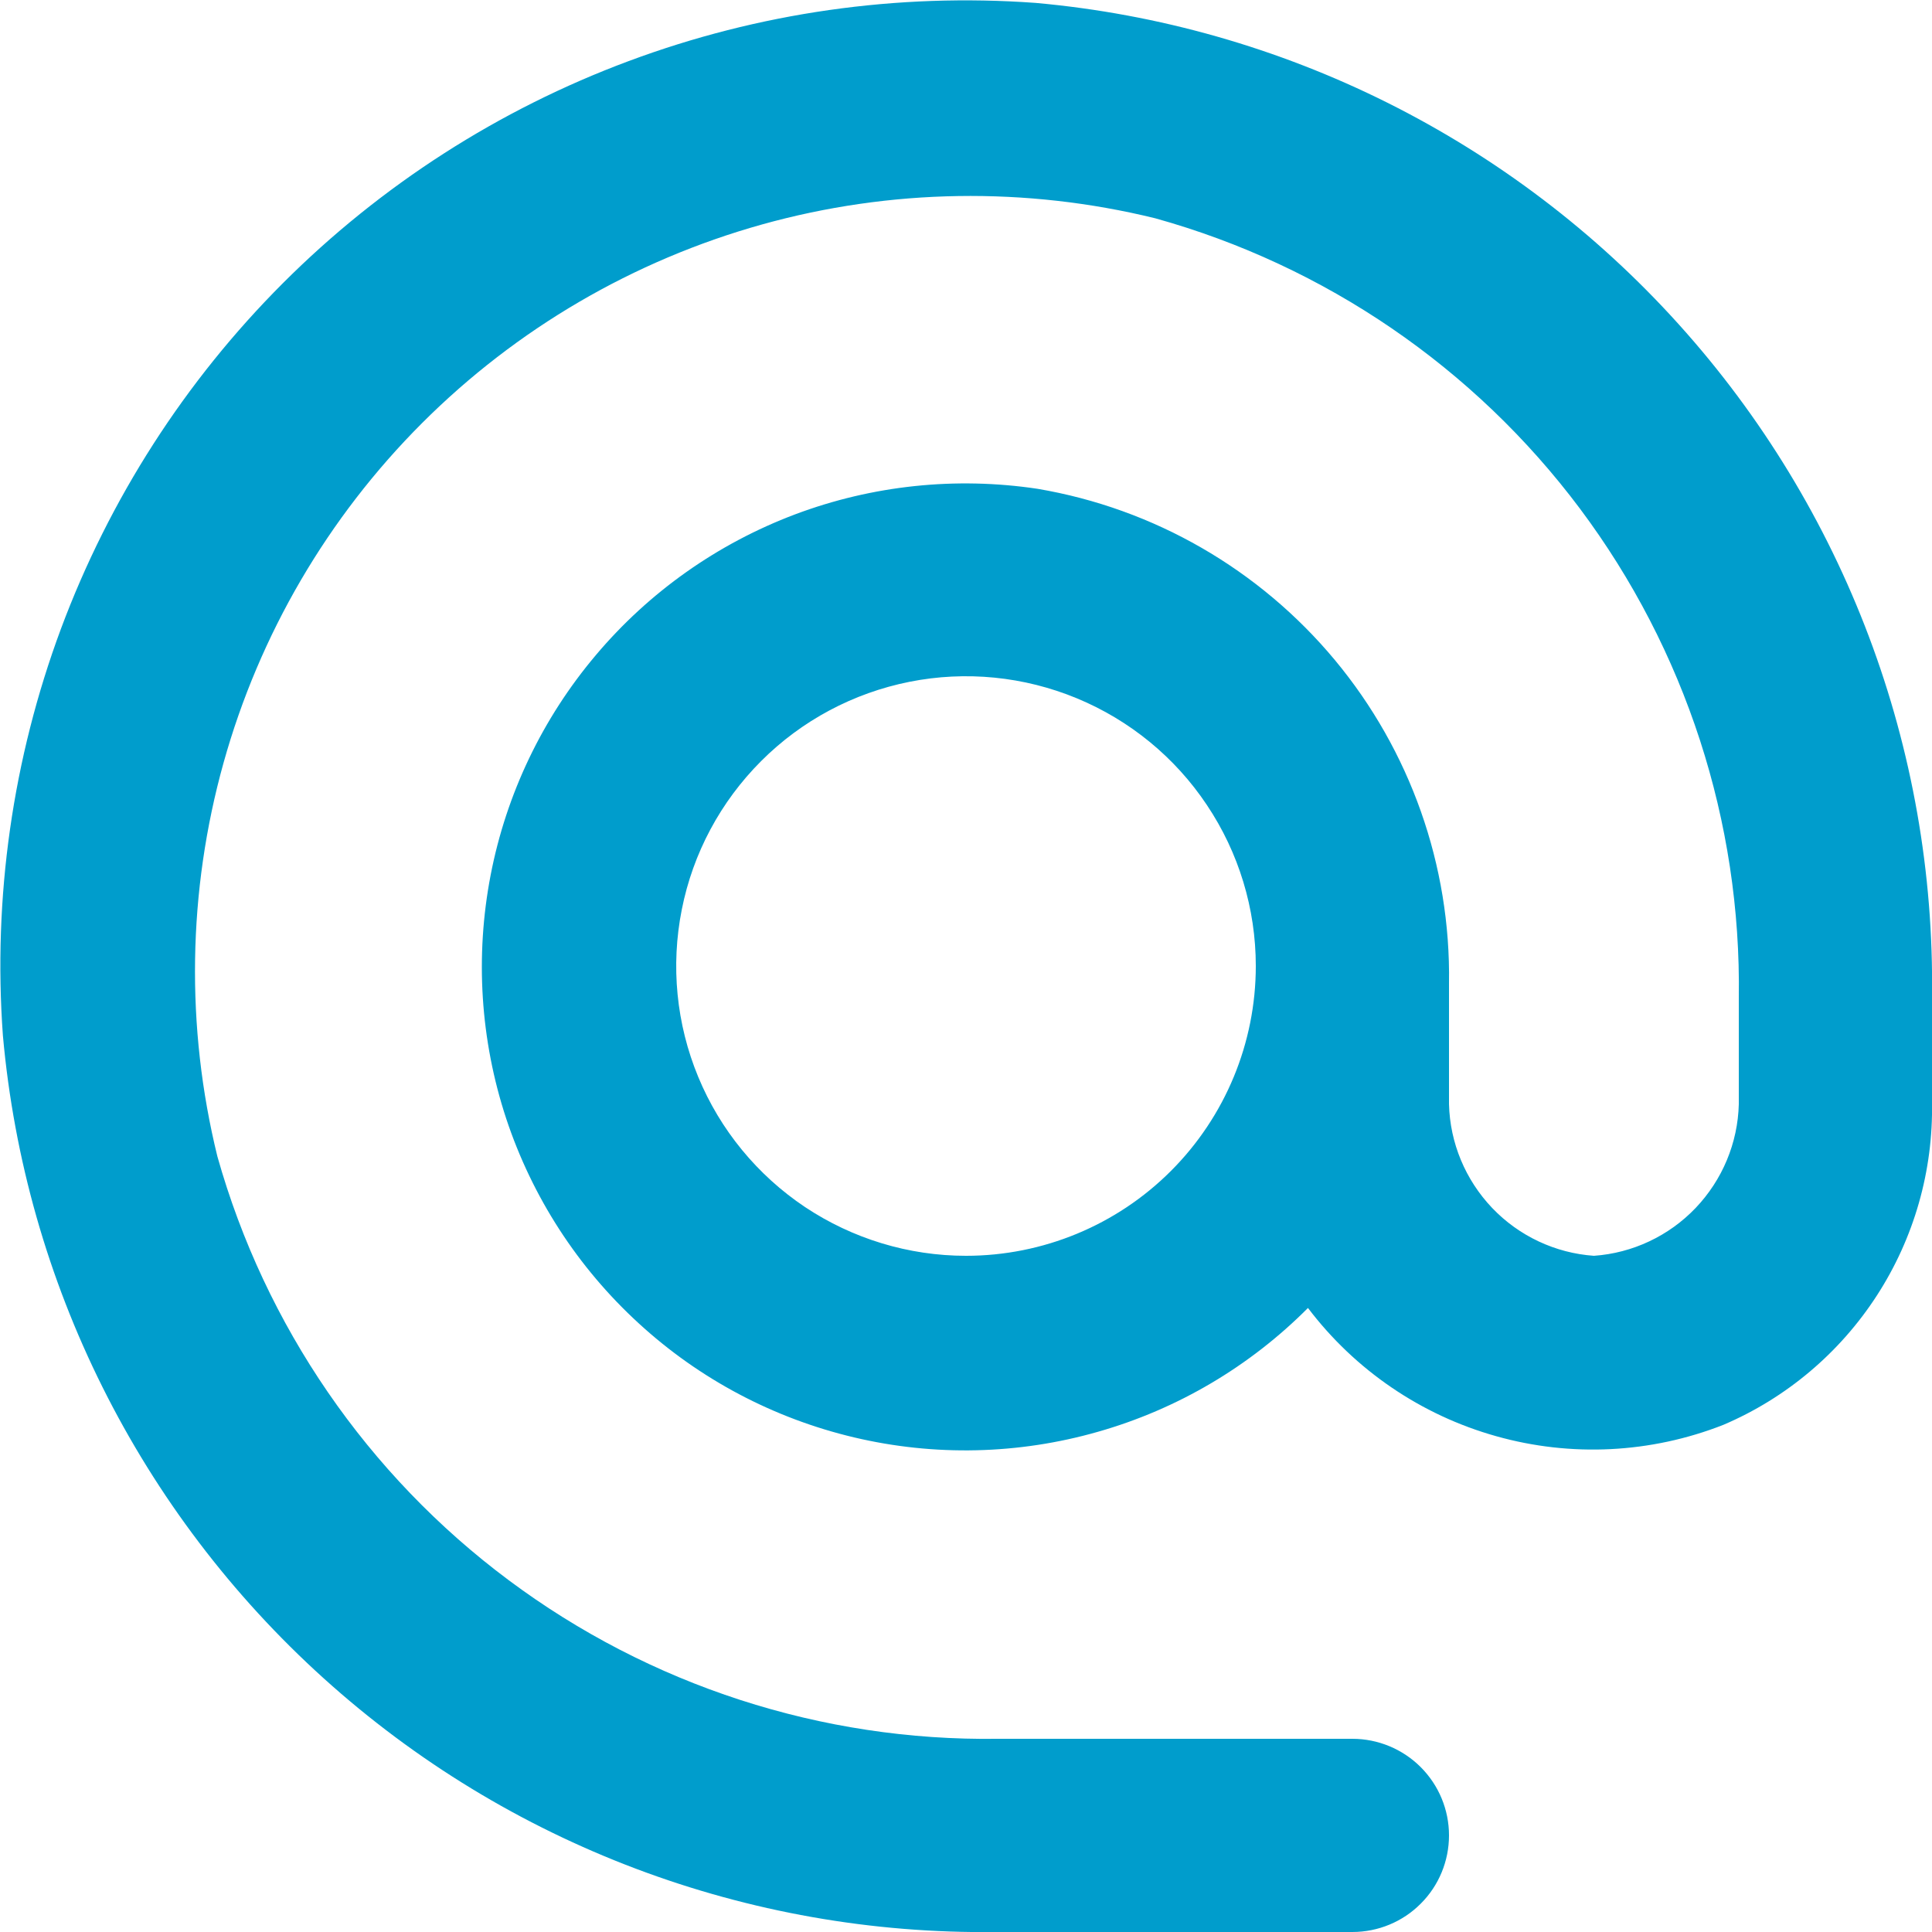
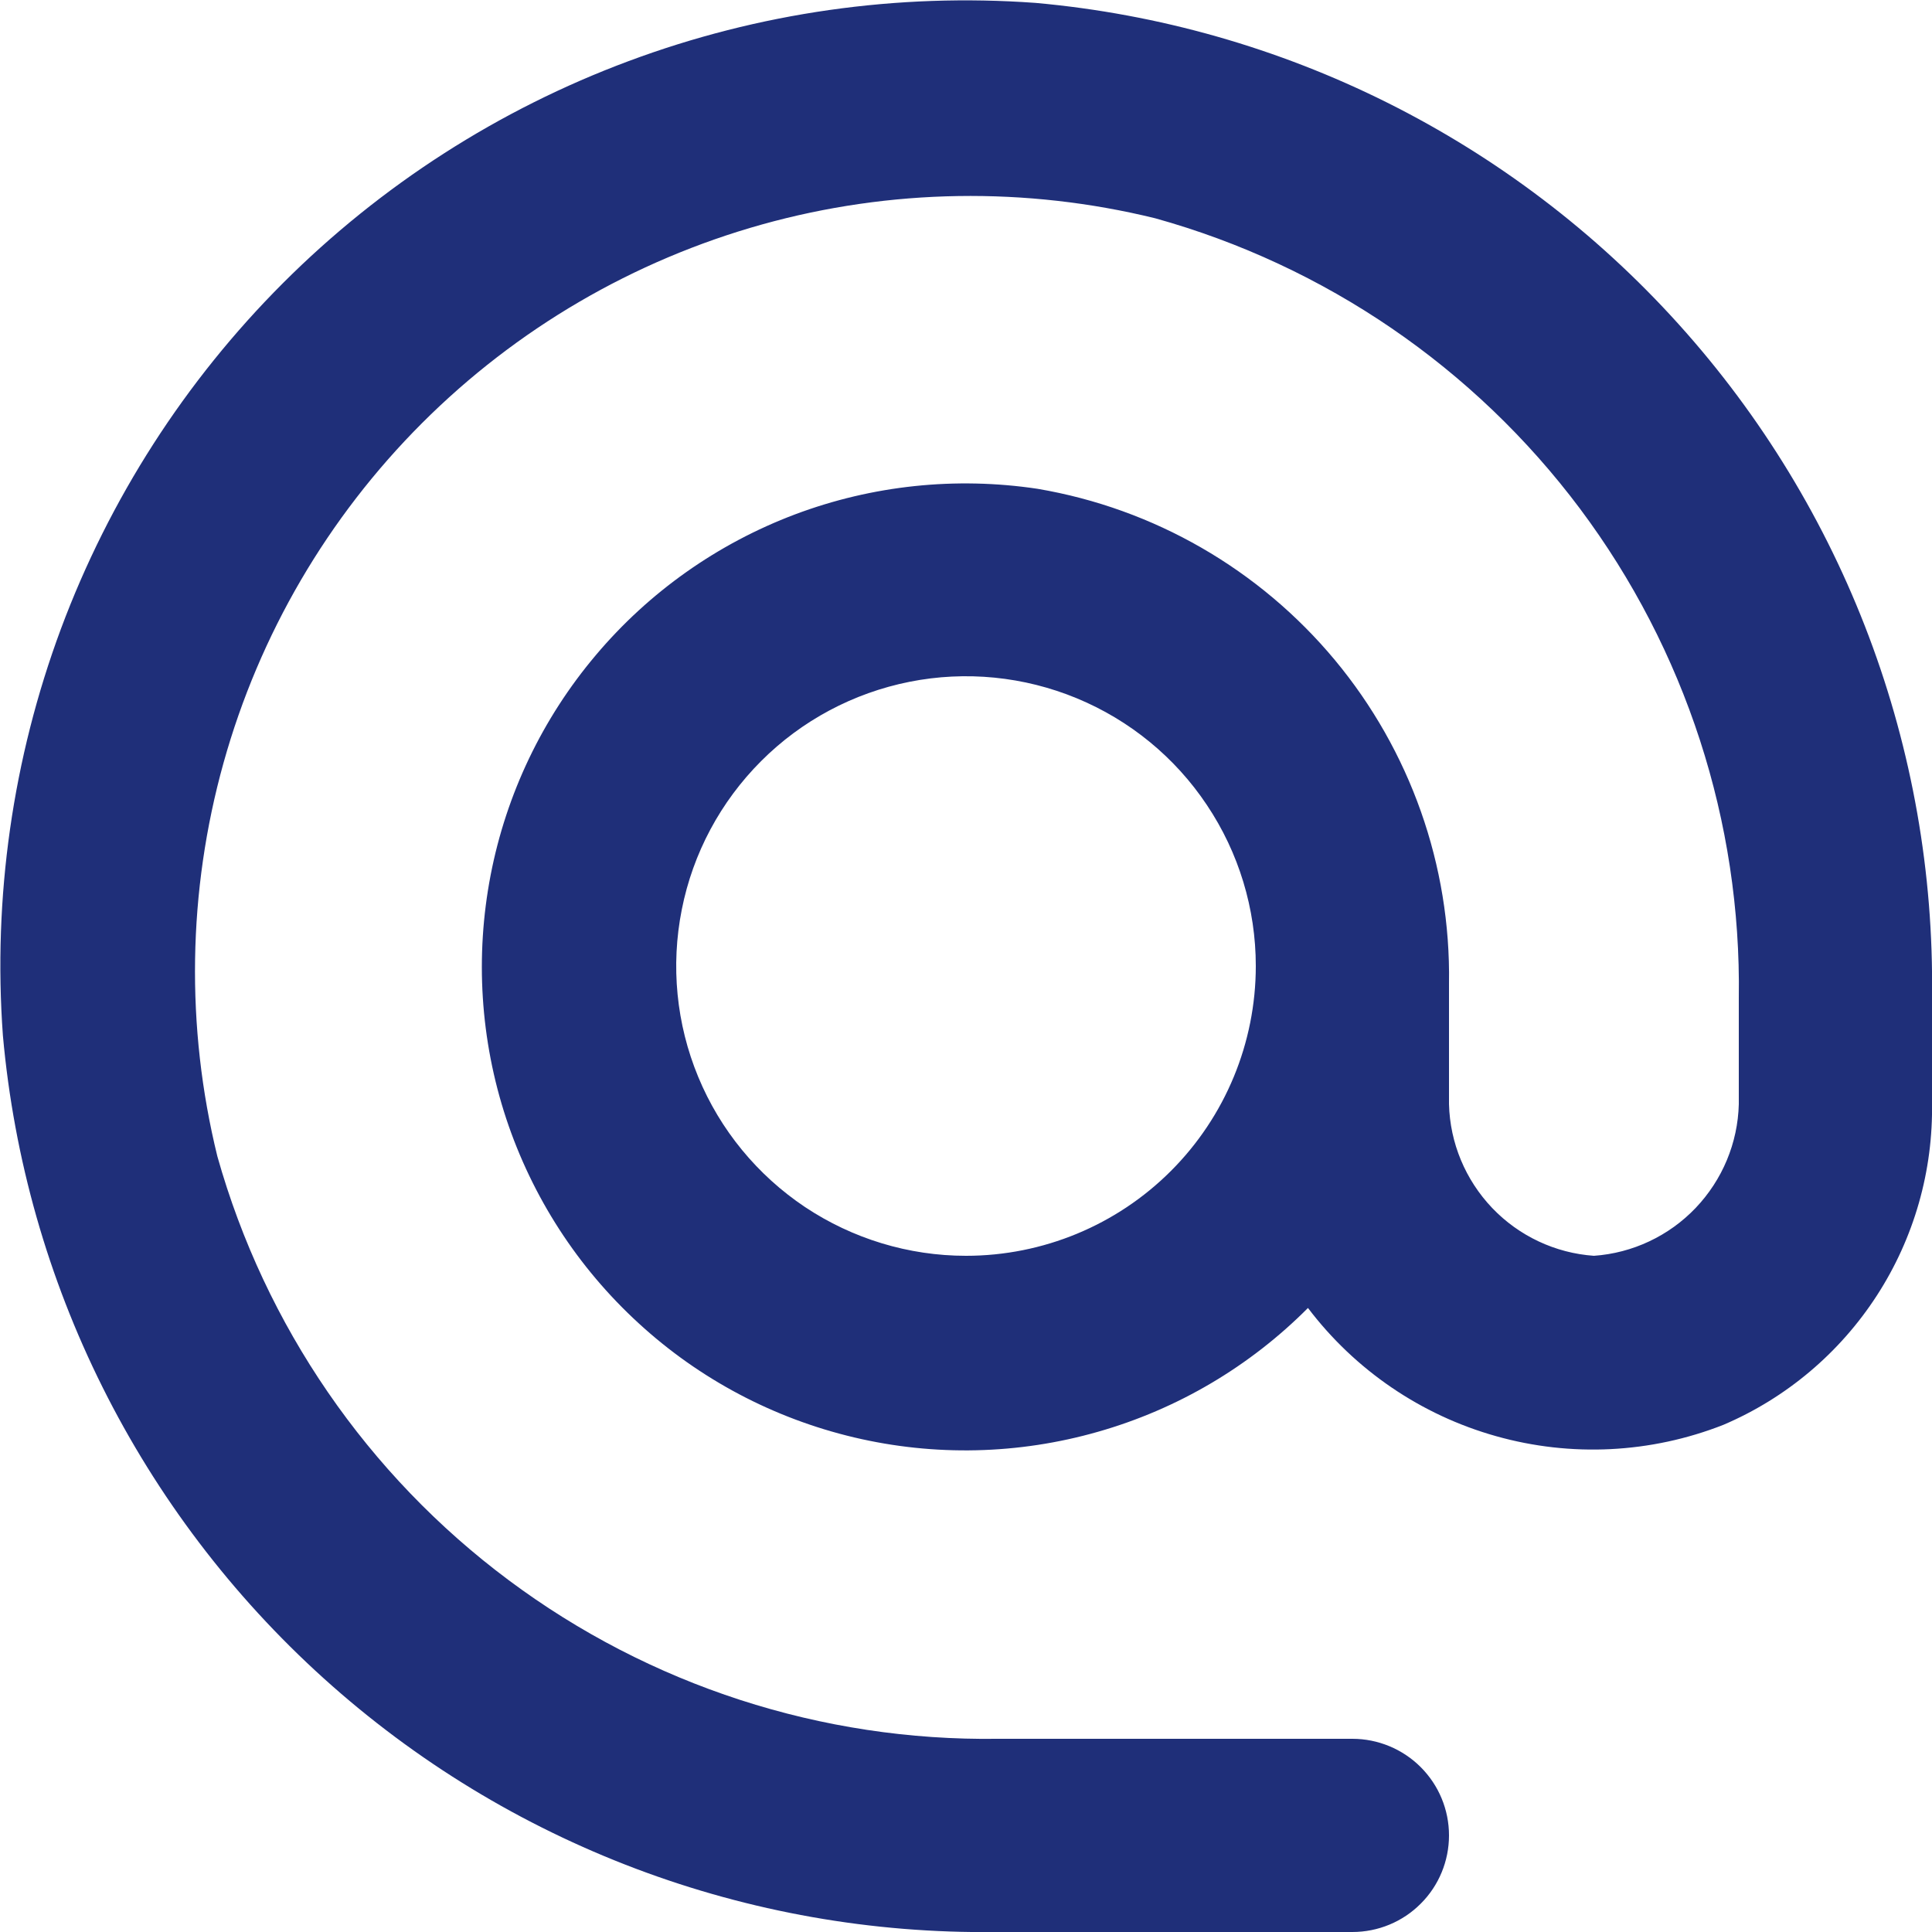
<svg xmlns="http://www.w3.org/2000/svg" width="20" height="20" viewBox="0 0 20 20" fill="none">
-   <path d="M10.72 0.03C9.289 -0.074 7.853 0.131 6.509 0.632C5.165 1.132 3.944 1.916 2.93 2.93C1.916 3.944 1.132 5.165 0.631 6.509C0.131 7.854 -0.074 9.29 0.03 10.72C0.259 13.278 1.446 15.654 3.352 17.375C5.257 19.095 7.743 20.033 10.31 20H14C14.265 20 14.52 19.895 14.707 19.707C14.895 19.52 15 19.265 15 19C15 18.735 14.895 18.481 14.707 18.293C14.52 18.106 14.265 18 14 18H10.33C8.507 18.026 6.727 17.448 5.266 16.358C3.804 15.268 2.744 13.725 2.25 11.97C1.921 10.63 1.943 9.227 2.314 7.897C2.685 6.567 3.393 5.356 4.369 4.38C5.346 3.403 6.557 2.696 7.887 2.324C9.216 1.953 10.619 1.931 11.96 2.26C13.717 2.749 15.263 3.806 16.356 5.266C17.448 6.726 18.027 8.507 18 10.33V11.43C17.99 11.832 17.83 12.214 17.553 12.505C17.276 12.795 16.9 12.972 16.5 13C16.1 12.972 15.724 12.795 15.447 12.505C15.17 12.214 15.01 11.832 15 11.43V10.18C15.019 8.959 14.599 7.771 13.818 6.832C13.036 5.893 11.945 5.264 10.74 5.06C9.894 4.933 9.03 5.024 8.23 5.325C7.429 5.627 6.719 6.128 6.168 6.782C5.616 7.435 5.241 8.219 5.079 9.059C4.917 9.899 4.972 10.766 5.24 11.579C5.509 12.391 5.98 13.12 6.611 13.698C7.241 14.277 8.009 14.683 8.842 14.88C9.674 15.077 10.543 15.057 11.365 14.822C12.188 14.588 12.937 14.146 13.54 13.54C14.027 14.183 14.711 14.649 15.487 14.867C16.263 15.086 17.089 15.045 17.84 14.75C18.492 14.472 19.045 14.005 19.43 13.41C19.815 12.815 20.013 12.119 20 11.41V10.32C20.035 7.751 19.098 5.264 17.377 3.356C15.657 1.448 13.279 0.26 10.72 0.03ZM10 13C9.407 13 8.827 12.824 8.333 12.495C7.84 12.165 7.455 11.697 7.228 11.148C7.001 10.6 6.942 9.997 7.058 9.415C7.173 8.833 7.459 8.299 7.879 7.879C8.298 7.459 8.833 7.174 9.415 7.058C9.997 6.942 10.6 7.002 11.148 7.229C11.696 7.456 12.165 7.84 12.494 8.334C12.824 8.827 13 9.407 13 10C13 10.796 12.684 11.559 12.121 12.122C11.559 12.684 10.796 13 10 13Z" fill="#009DCC" />
+   <path d="M10.72 0.03C9.289 -0.074 7.853 0.131 6.509 0.632C5.165 1.132 3.944 1.916 2.93 2.93C1.916 3.944 1.132 5.165 0.631 6.509C0.131 7.854 -0.074 9.29 0.03 10.72C0.259 13.278 1.446 15.654 3.352 17.375C5.257 19.095 7.743 20.033 10.31 20H14C14.265 20 14.52 19.895 14.707 19.707C14.895 19.52 15 19.265 15 19C15 18.735 14.895 18.481 14.707 18.293C14.52 18.106 14.265 18 14 18H10.33C8.507 18.026 6.727 17.448 5.266 16.358C3.804 15.268 2.744 13.725 2.25 11.97C1.921 10.63 1.943 9.227 2.314 7.897C2.685 6.567 3.393 5.356 4.369 4.38C5.346 3.403 6.557 2.696 7.887 2.324C9.216 1.953 10.619 1.931 11.96 2.26C13.717 2.749 15.263 3.806 16.356 5.266C17.448 6.726 18.027 8.507 18 10.33V11.43C17.99 11.832 17.83 12.214 17.553 12.505C17.276 12.795 16.9 12.972 16.5 13C16.1 12.972 15.724 12.795 15.447 12.505C15.17 12.214 15.01 11.832 15 11.43V10.18C15.019 8.959 14.599 7.771 13.818 6.832C13.036 5.893 11.945 5.264 10.74 5.06C9.894 4.933 9.03 5.024 8.23 5.325C7.429 5.627 6.719 6.128 6.168 6.782C5.616 7.435 5.241 8.219 5.079 9.059C4.917 9.899 4.972 10.766 5.24 11.579C5.509 12.391 5.98 13.12 6.611 13.698C7.241 14.277 8.009 14.683 8.842 14.88C9.674 15.077 10.543 15.057 11.365 14.822C12.188 14.588 12.937 14.146 13.54 13.54C14.027 14.183 14.711 14.649 15.487 14.867C16.263 15.086 17.089 15.045 17.84 14.75C18.492 14.472 19.045 14.005 19.43 13.41C19.815 12.815 20.013 12.119 20 11.41V10.32C20.035 7.751 19.098 5.264 17.377 3.356C15.657 1.448 13.279 0.26 10.72 0.03ZM10 13C9.407 13 8.827 12.824 8.333 12.495C7.84 12.165 7.455 11.697 7.228 11.148C7.001 10.6 6.942 9.997 7.058 9.415C7.173 8.833 7.459 8.299 7.879 7.879C8.298 7.459 8.833 7.174 9.415 7.058C9.997 6.942 10.6 7.002 11.148 7.229C11.696 7.456 12.165 7.84 12.494 8.334C12.824 8.827 13 9.407 13 10C13 10.796 12.684 11.559 12.121 12.122C11.559 12.684 10.796 13 10 13Z" fill="#1F2F79" />
</svg>
